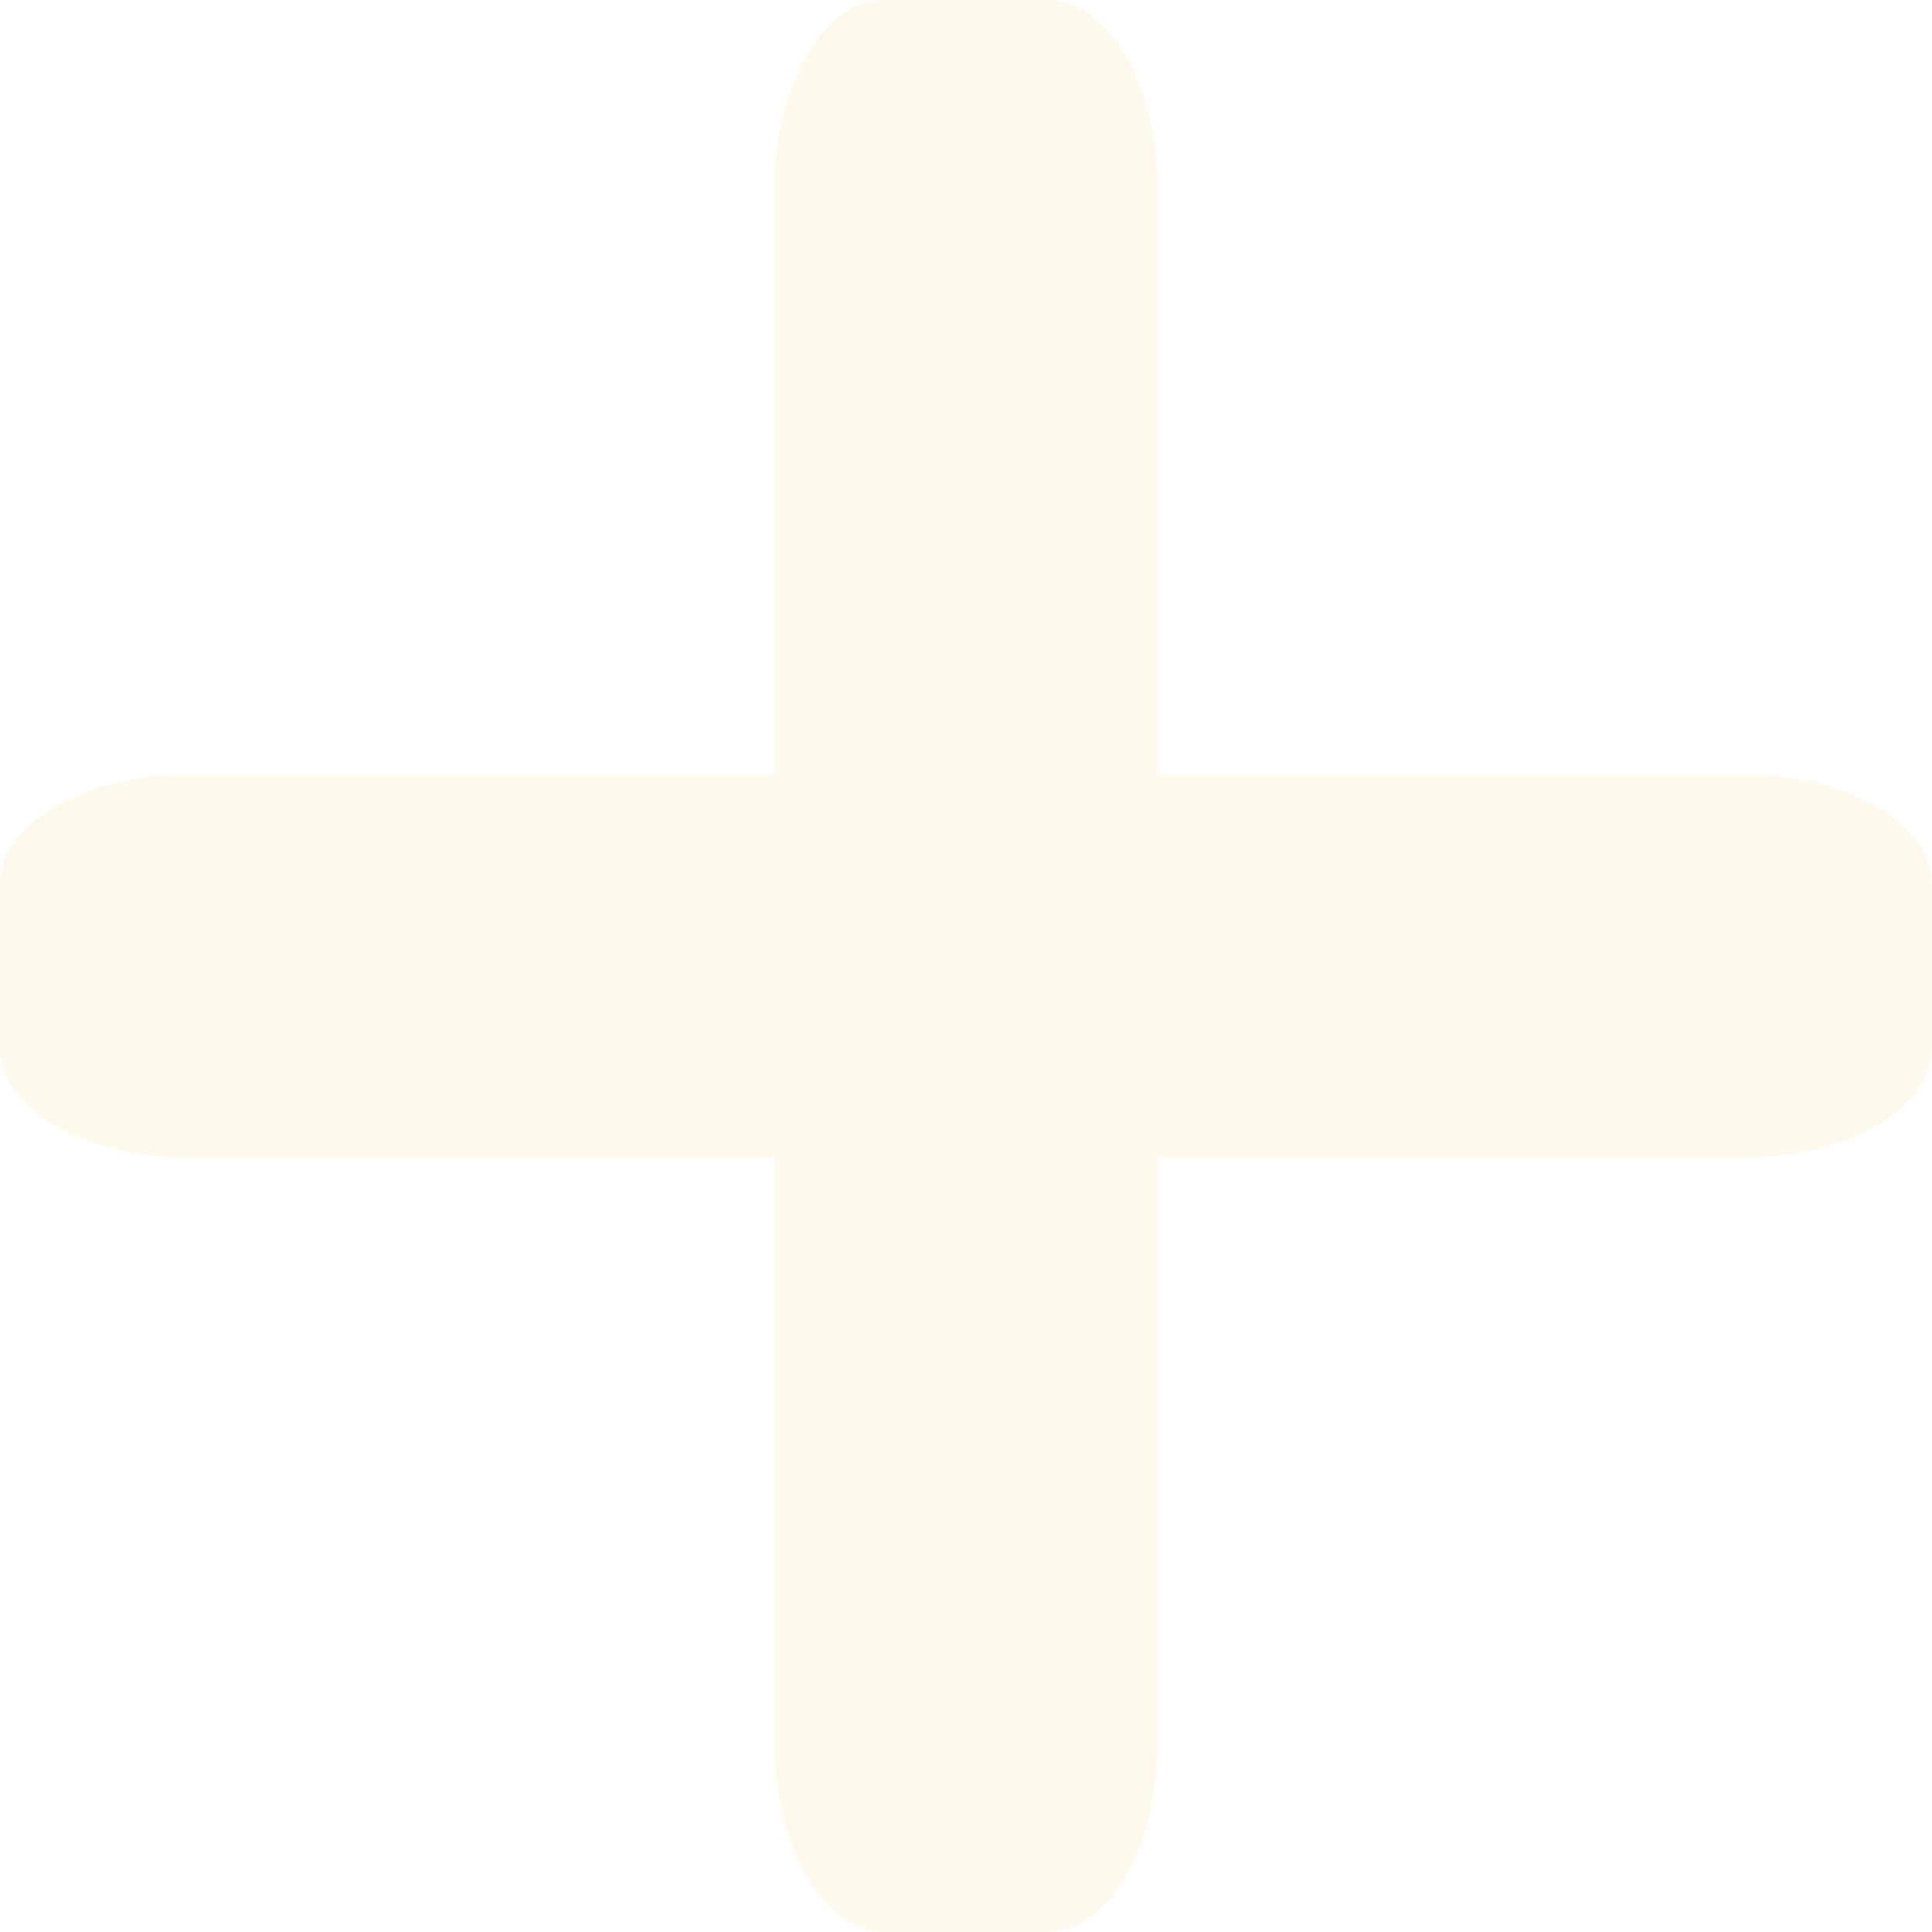
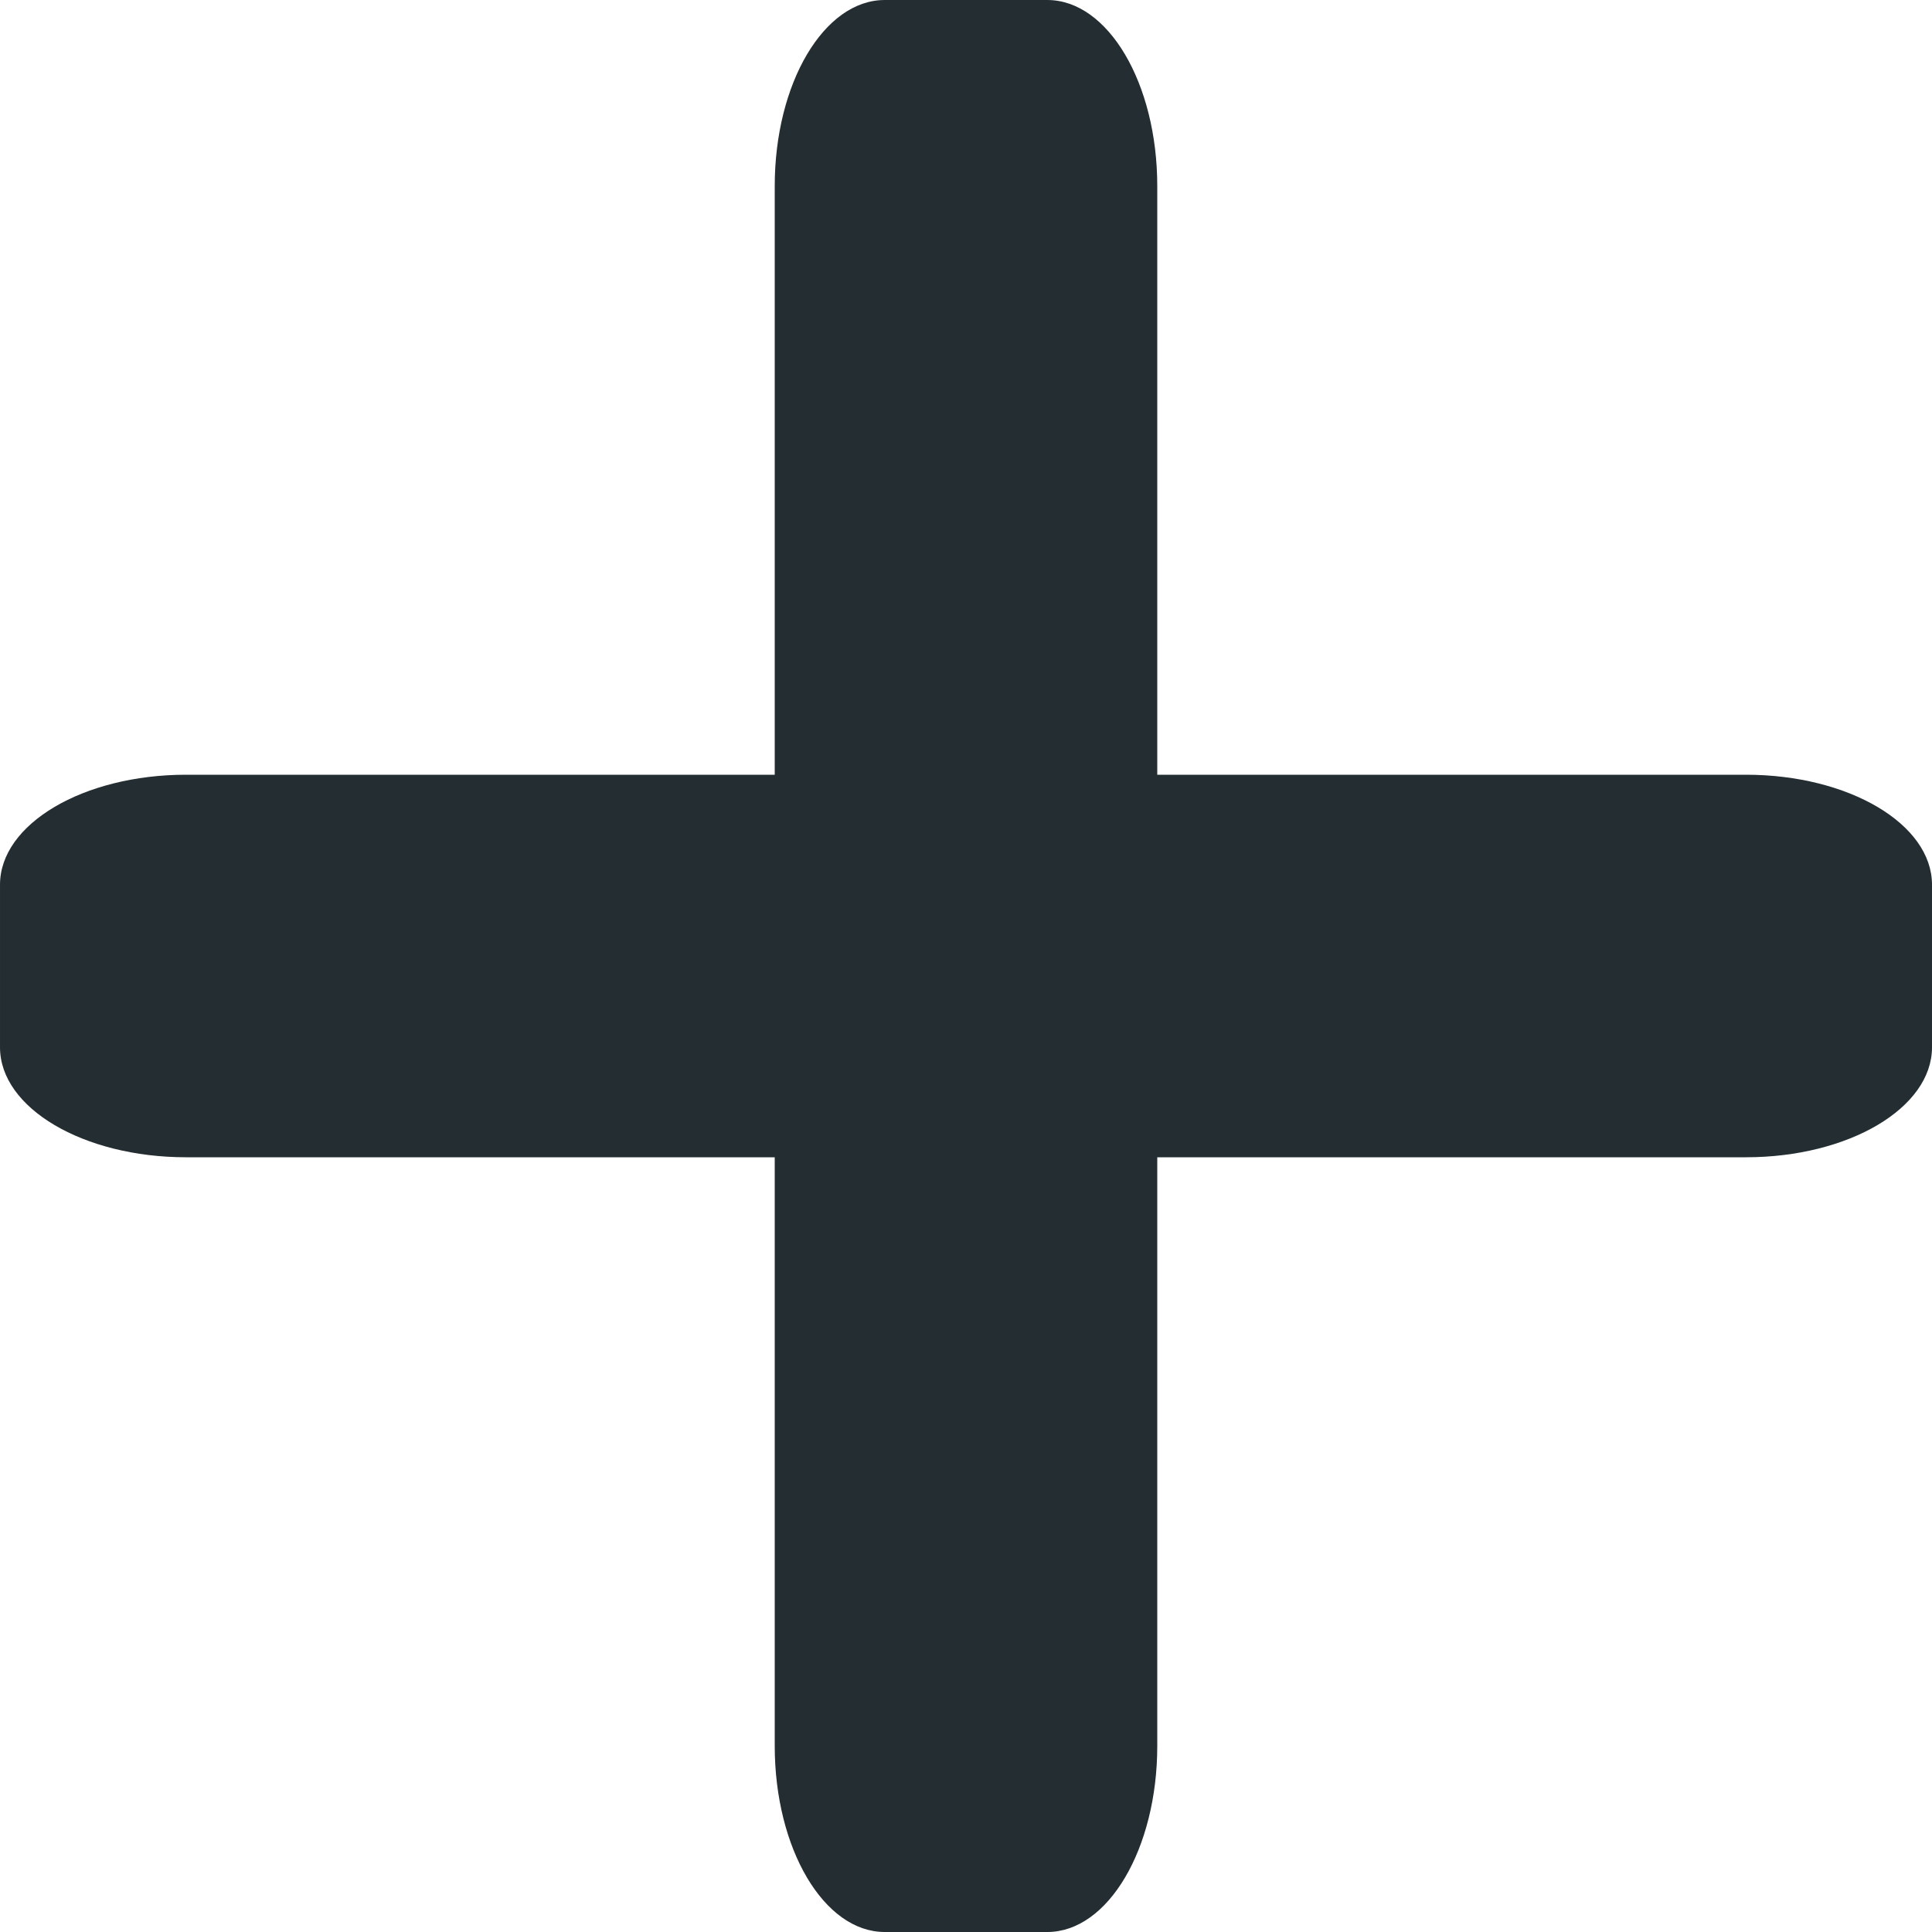
<svg xmlns="http://www.w3.org/2000/svg" version="1.0" id="Calque_1" x="0px" y="0px" viewBox="0 0 4000 4000" style="enable-background:new 0 0 4000 4000;" xml:space="preserve">
  <g id="Reduire">
-     <path style="fill:#fdfaed;" d="M0.01,2168.32v-336.64C0.01,1705.93,172.5,1604,385.27,1604h3229.47   c212.78,0,385.26,101.94,385.26,227.68v336.64c0,125.75-172.49,227.68-385.26,227.68H385.27C172.5,2396,0.01,2294.06,0.01,2168.32z   " />
+     <path style="fill:#232d32;" d="M0.01,2168.32v-336.64C0.01,1705.93,172.5,1604,385.27,1604h3229.47   c212.78,0,385.26,101.94,385.26,227.68v336.64c0,125.75-172.49,227.68-385.26,227.68H385.27C172.5,2396,0.01,2294.06,0.01,2168.32z   " />
  </g>
  <g id="Reduire_00000057115158801889038120000001121864820375683773_">
-     <path style="fill:#fdfaed;" d="M1831.68,0.01h336.64C2294.07,0.01,2396,172.5,2396,385.27v3229.47   c0,212.78-101.94,385.26-227.68,385.26h-336.64c-125.75,0-227.68-172.49-227.68-385.26V385.27   C1604,172.5,1705.94,0.01,1831.68,0.01z" />
+     <path style="fill:#232d32;" d="M1831.68,0.01h336.64C2294.07,0.01,2396,172.5,2396,385.27v3229.47   c0,212.78-101.94,385.26-227.68,385.26h-336.64c-125.75,0-227.68-172.49-227.68-385.26V385.27   C1604,172.5,1705.94,0.01,1831.68,0.01z" />
  </g>
</svg>
